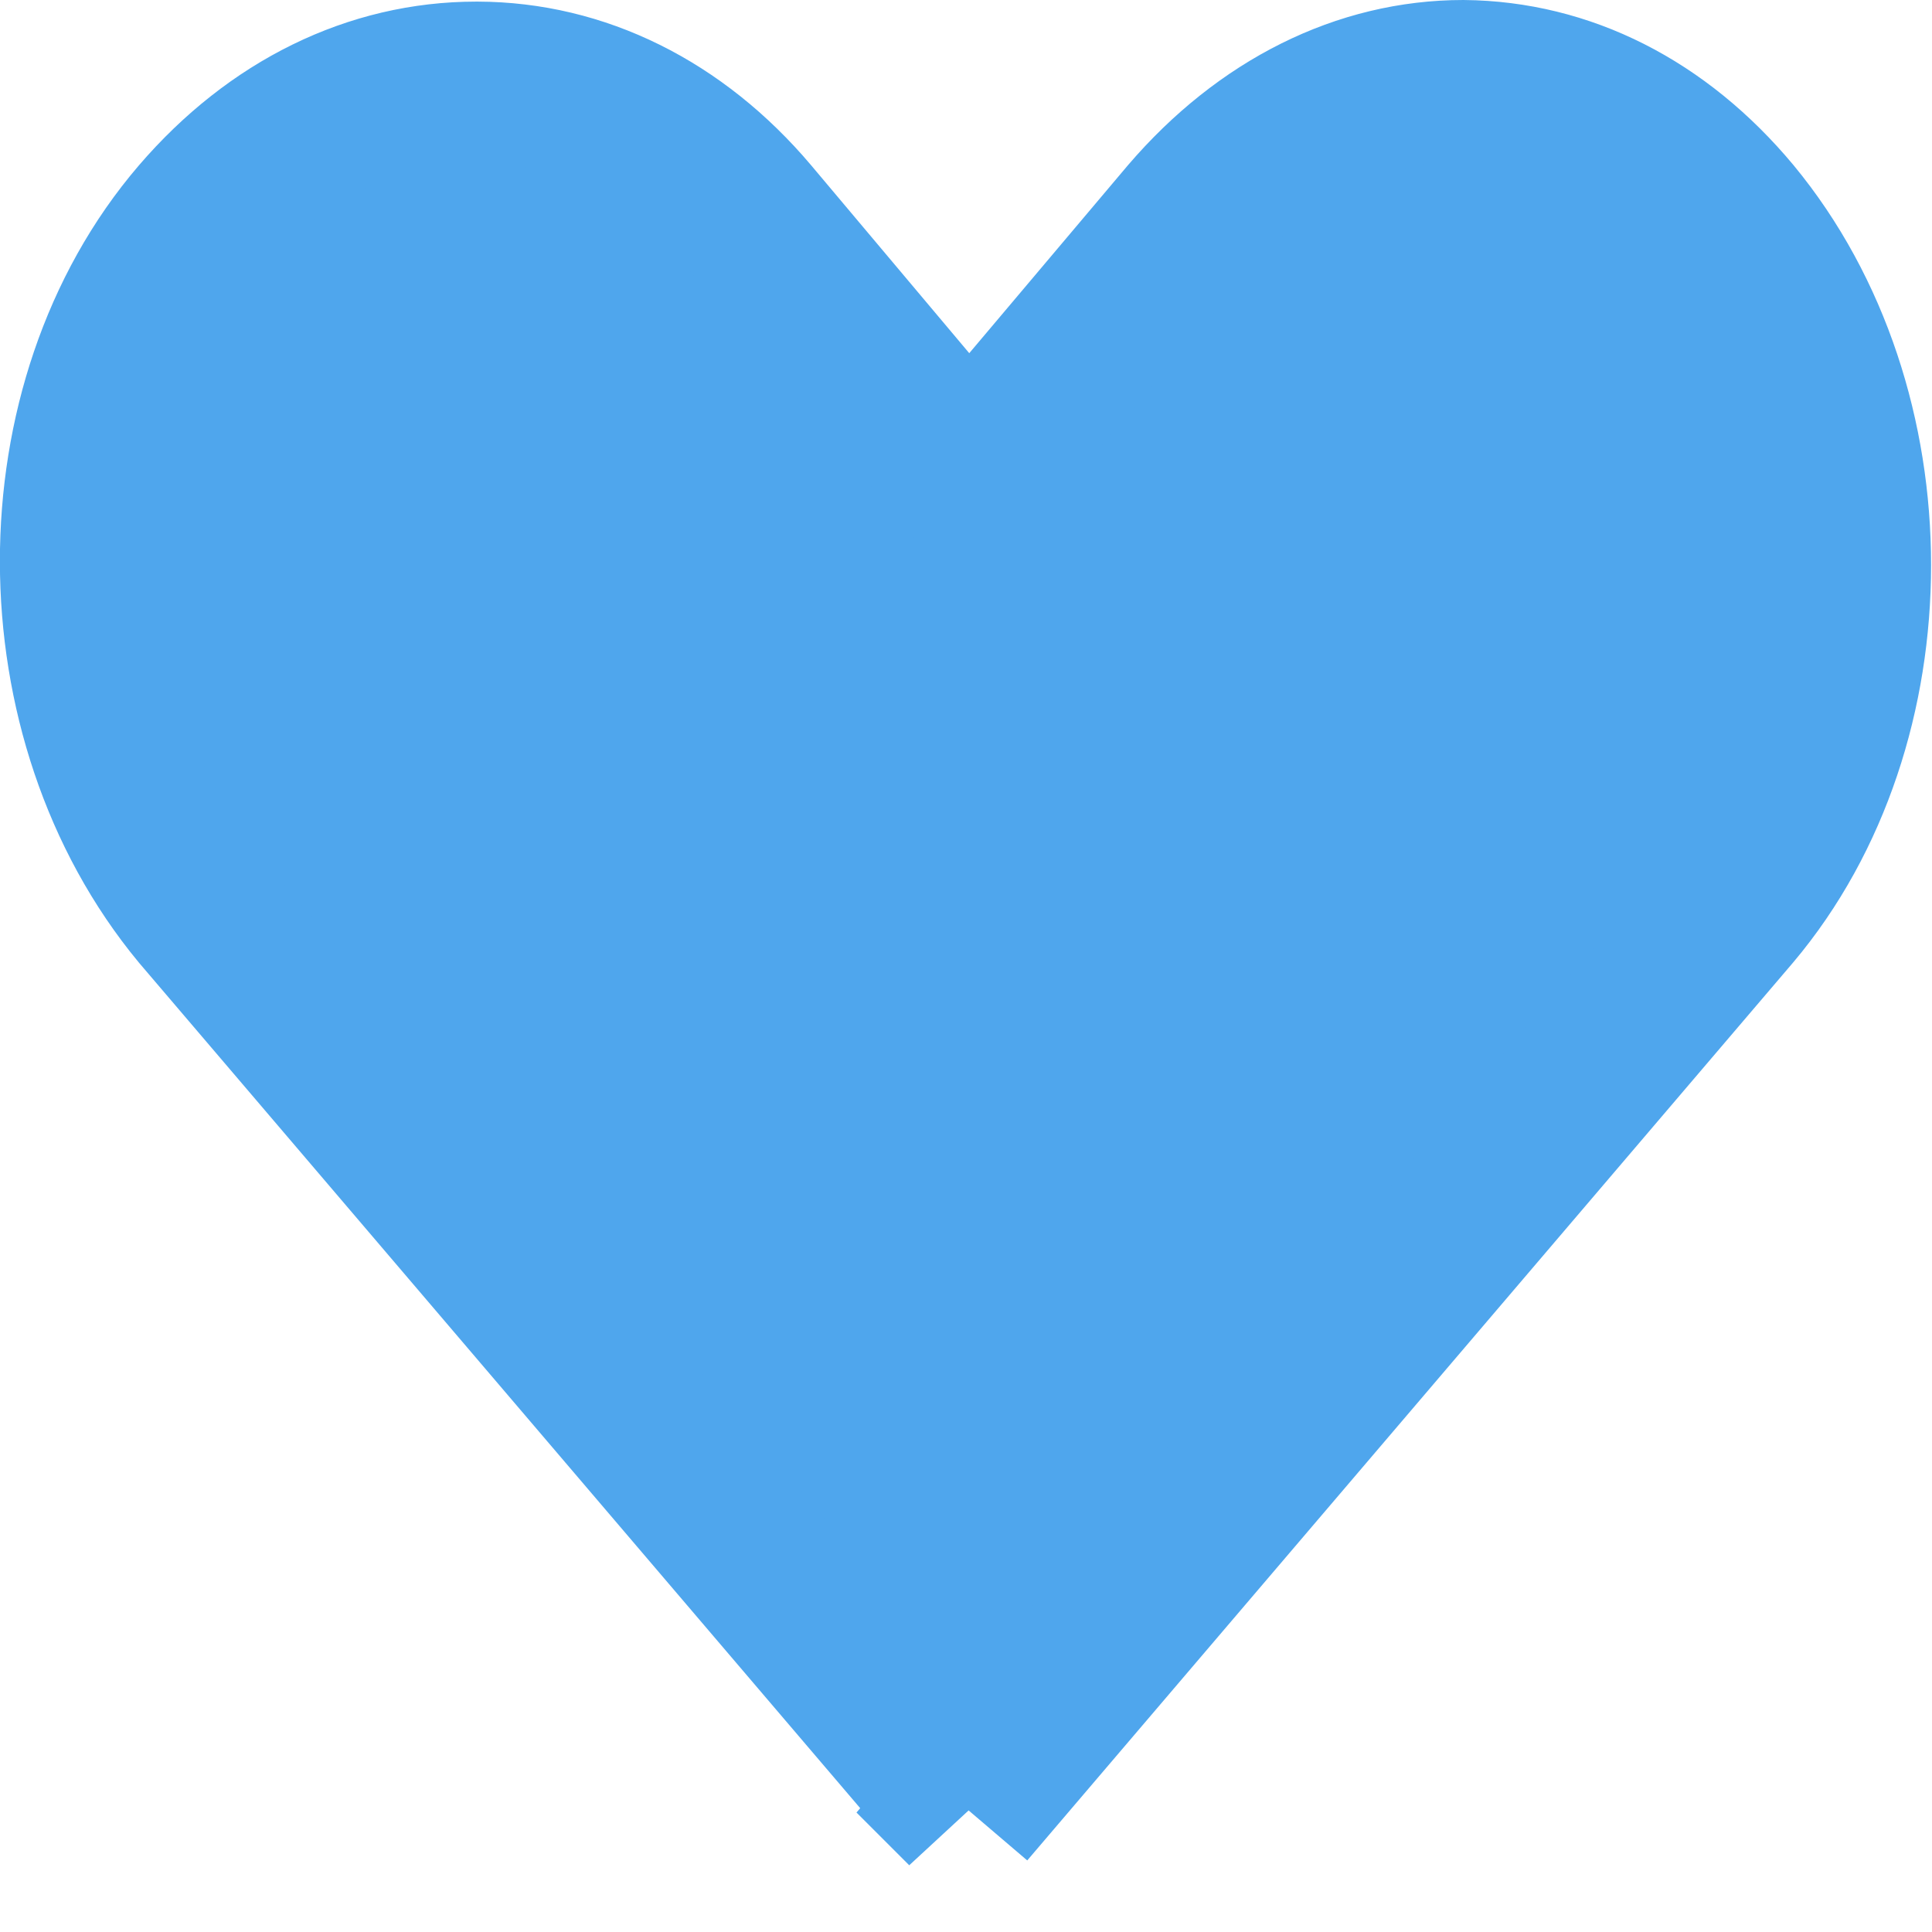
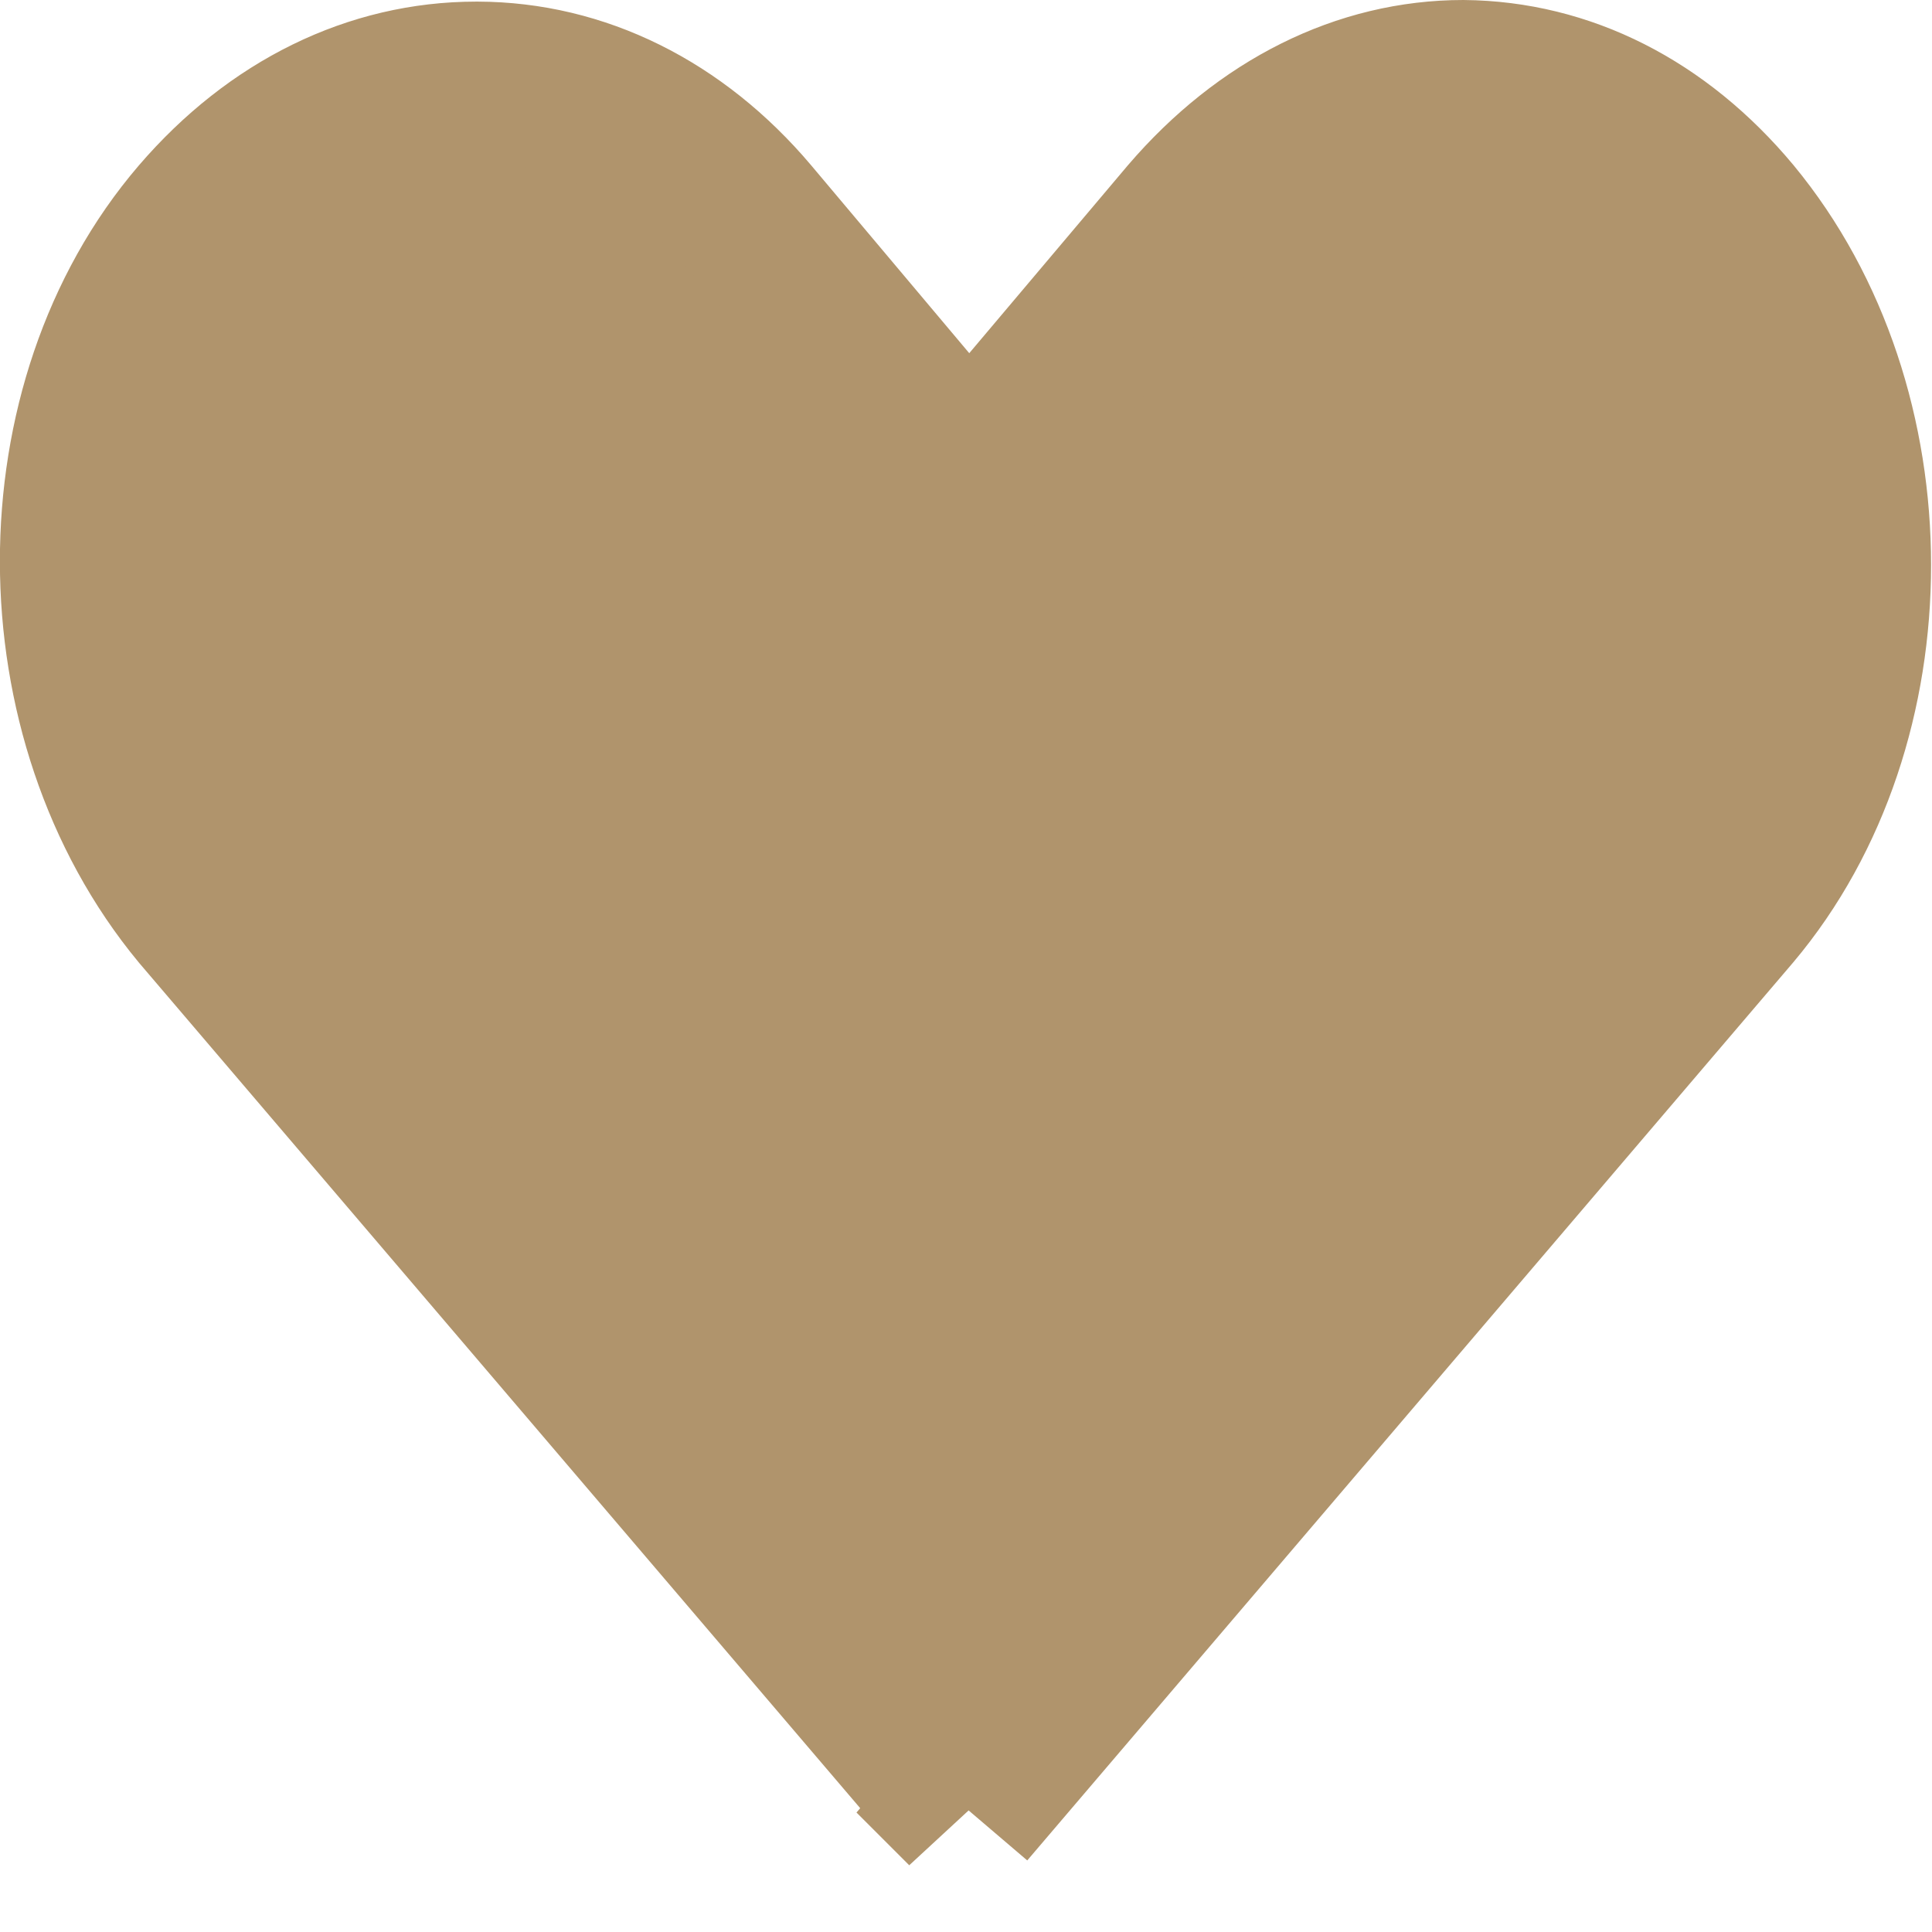
<svg xmlns="http://www.w3.org/2000/svg" viewBox="0 0 12 12">
-   <path fill="#4fa6ed" fill-rule="evenodd" stroke="#4fa6ed" d="M6 11.231l4.756-5.576c.984-1.167.985-3.117-.001-4.31C10.3.799 9.717.506 9.089.5c-.626 0-1.228.297-1.703.851L6.02 2.969l-.382-.453-.982-1.167C4.196.805 3.599.512 2.966.51h-.008c-.64 0-1.245.295-1.716.843-.992 1.156-.99 3.105.005 4.306l4.754 5.573z" />
+   <path fill="#b0946c" fill-rule="evenodd" stroke="#b0946c" d="M6 11.231l4.756-5.576c.984-1.167.985-3.117-.001-4.31C10.3.799 9.717.506 9.089.5c-.626 0-1.228.297-1.703.851L6.02 2.969l-.382-.453-.982-1.167C4.196.805 3.599.512 2.966.51h-.008c-.64 0-1.245.295-1.716.843-.992 1.156-.99 3.105.005 4.306l4.754 5.573z" />
</svg>
